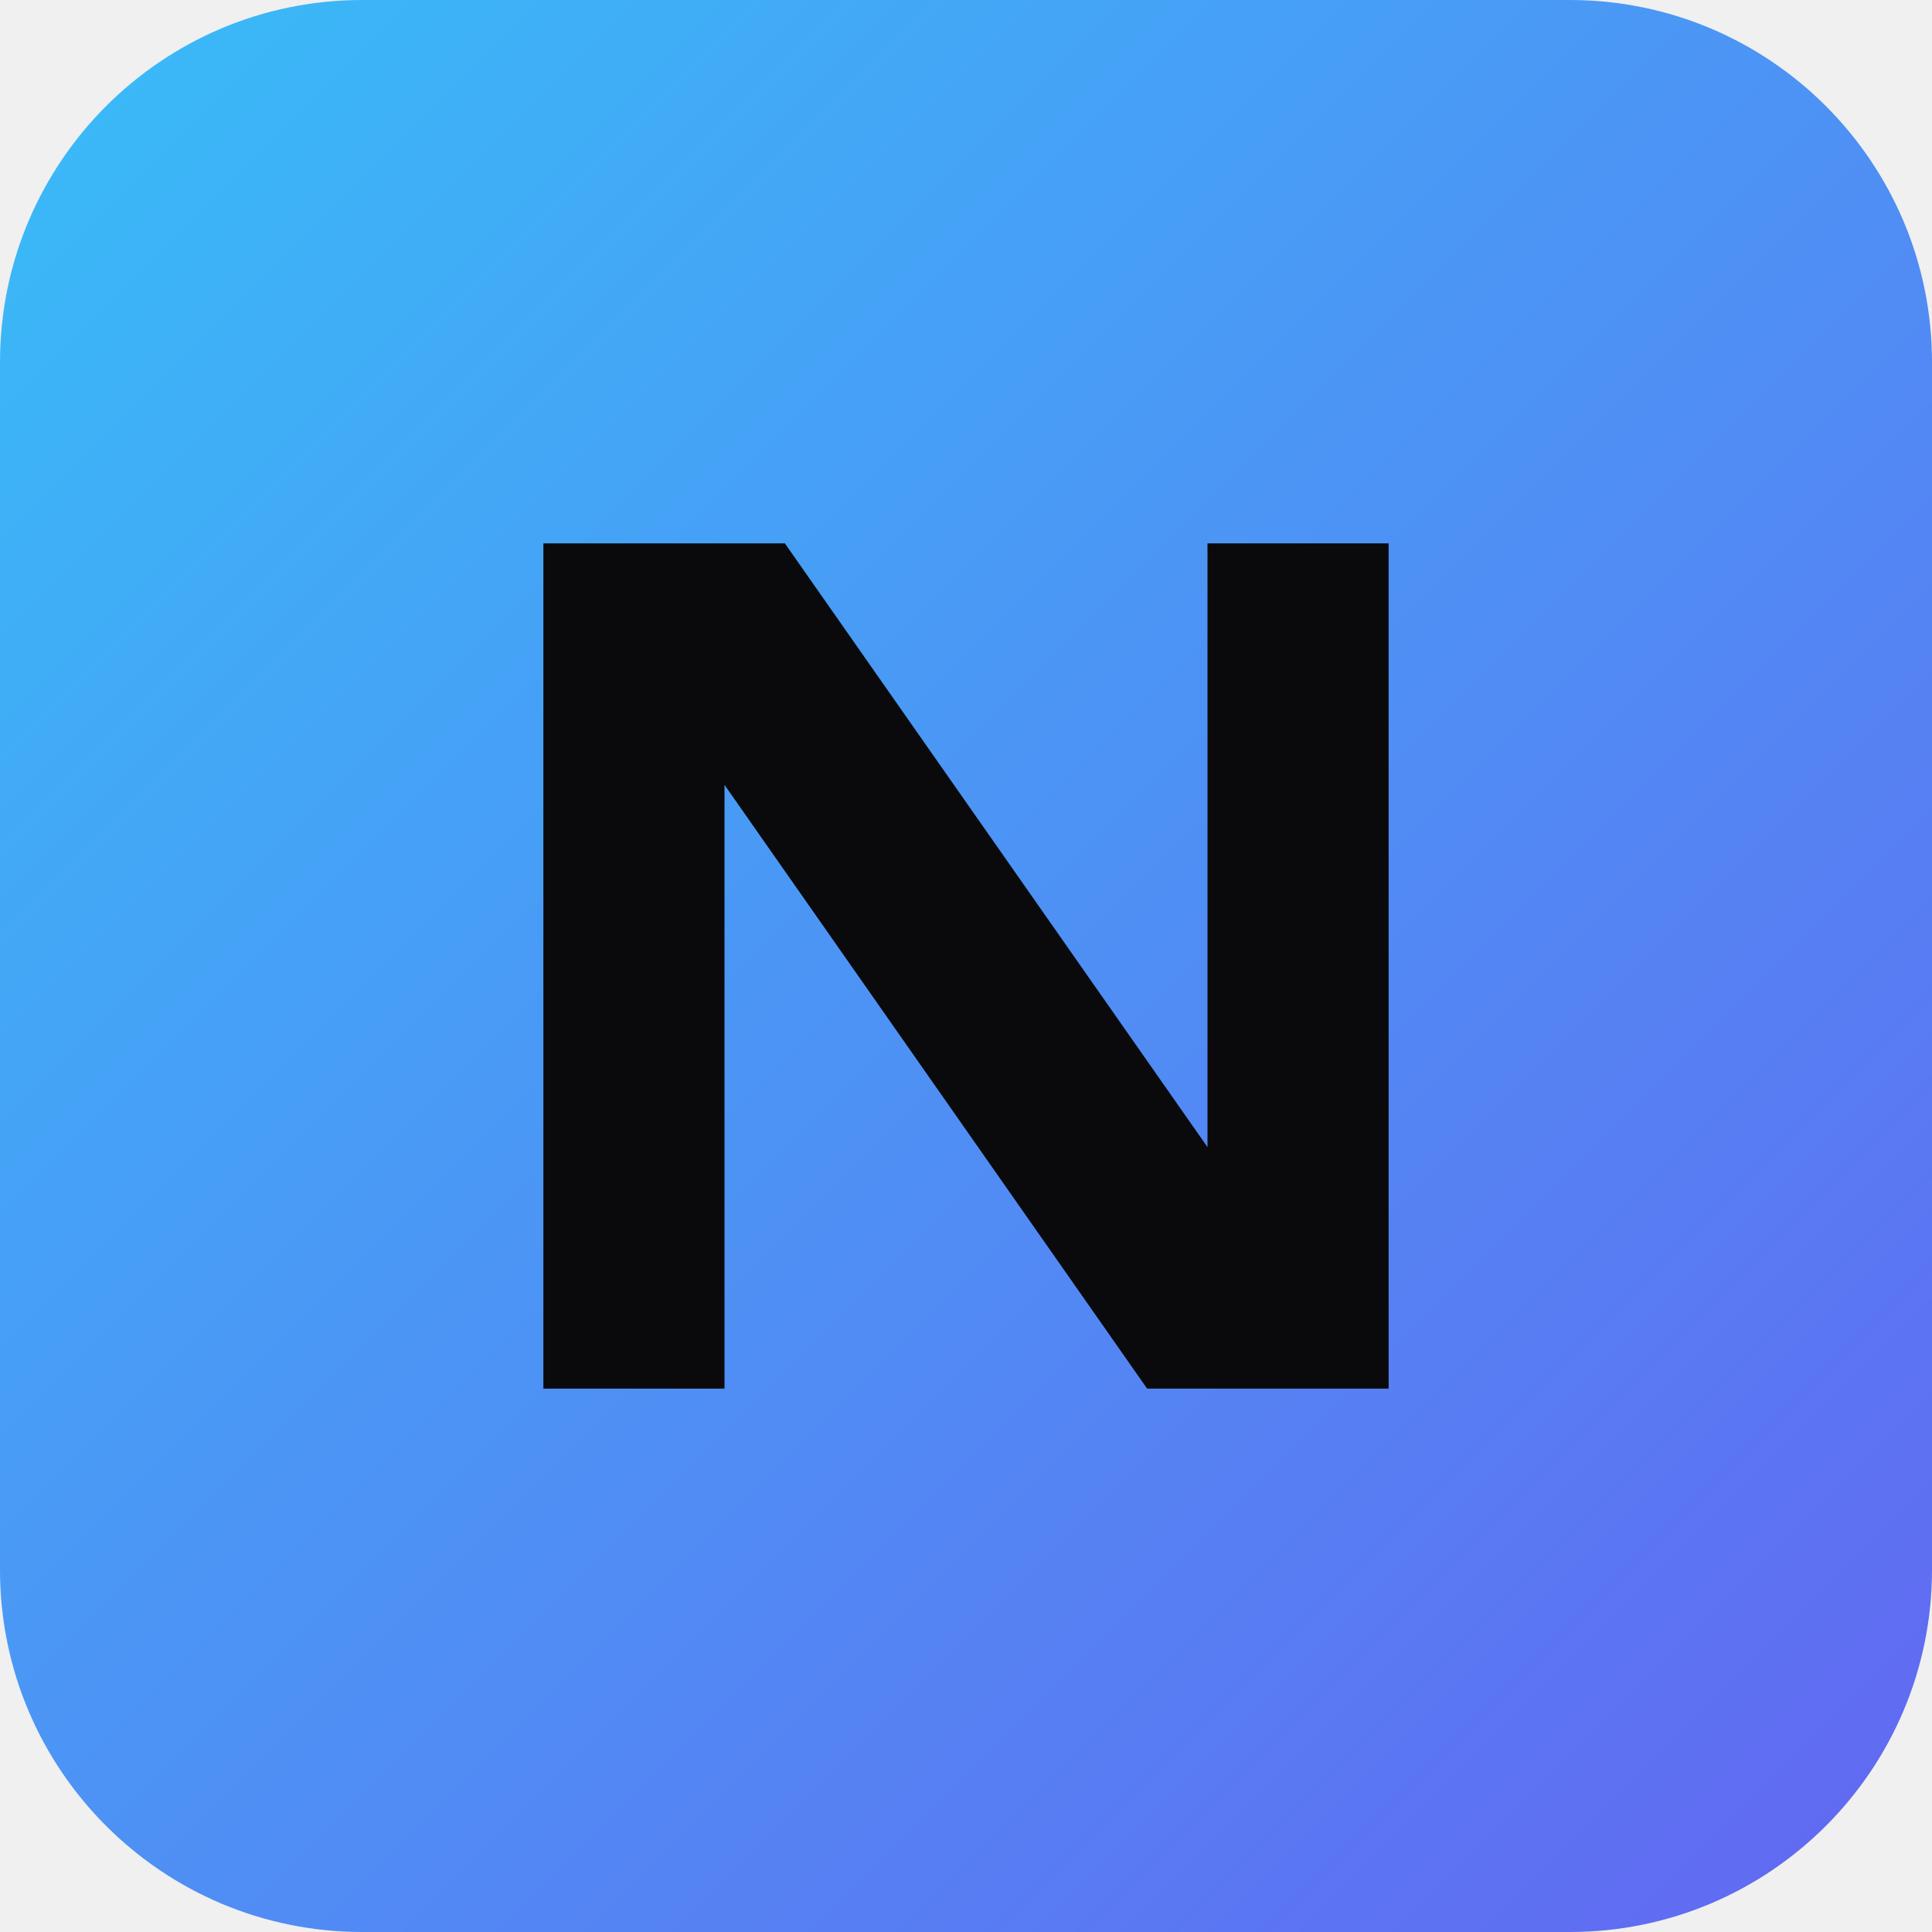
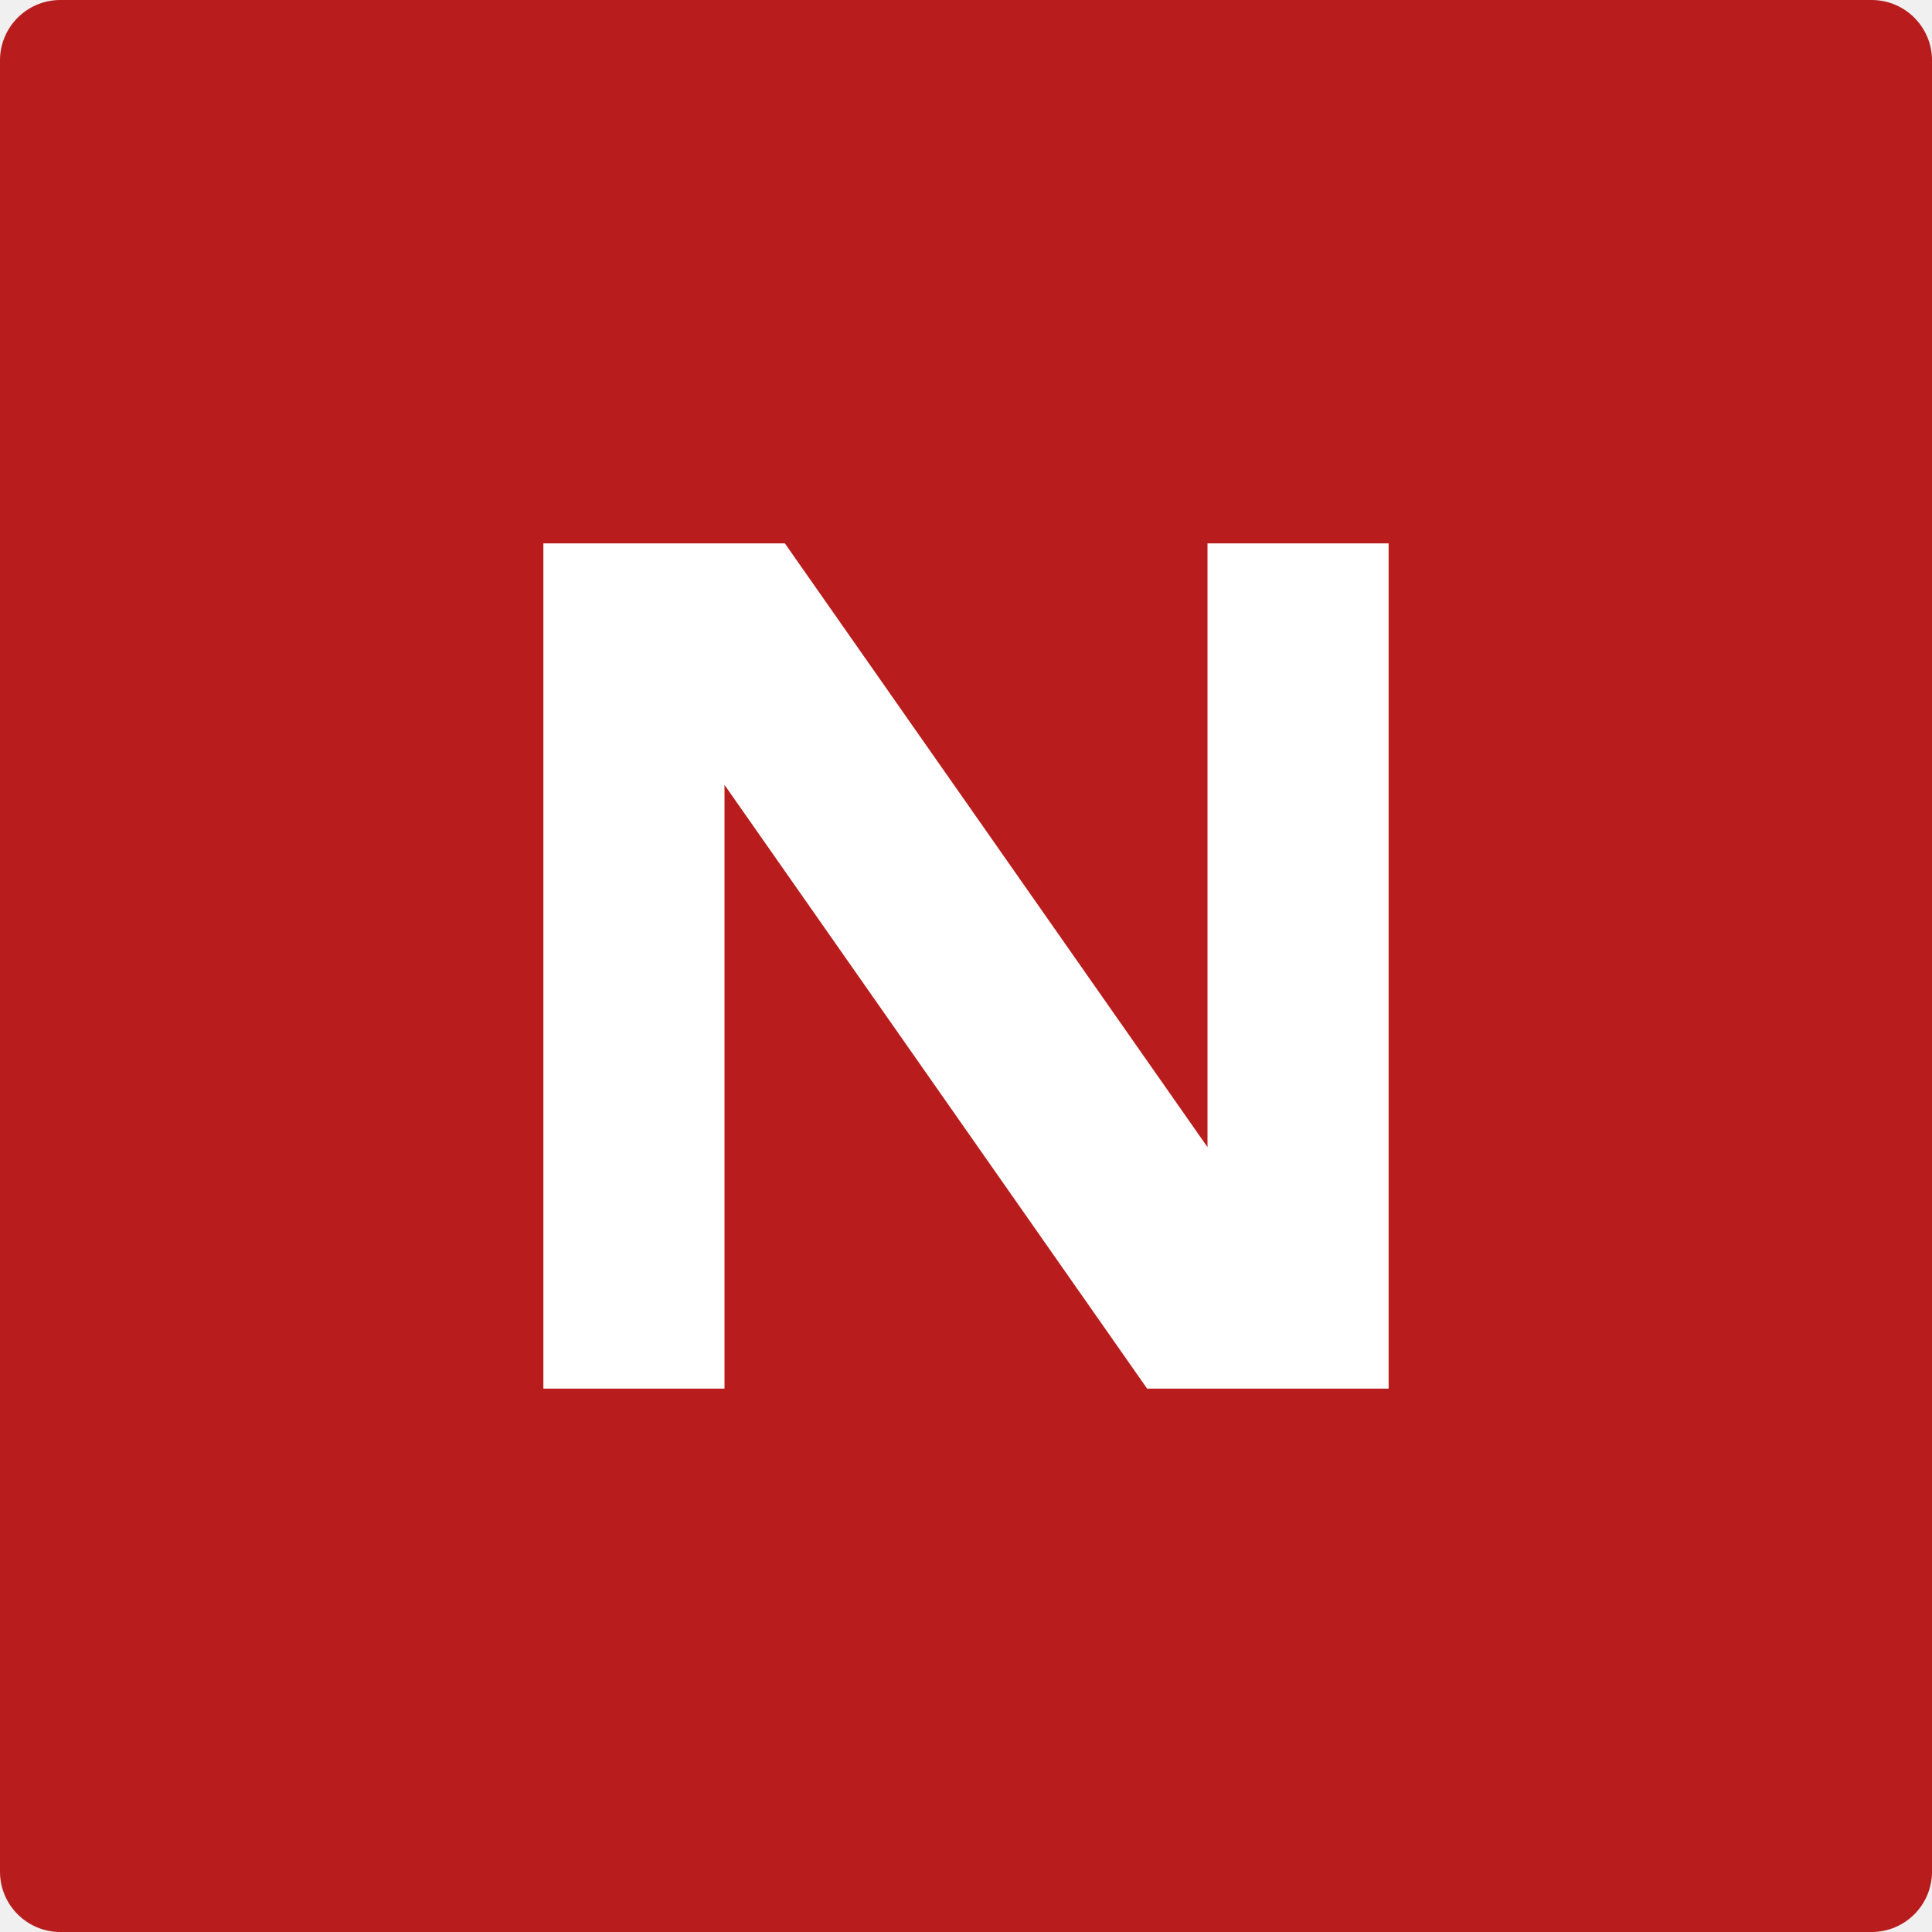
<svg xmlns="http://www.w3.org/2000/svg" viewBox="0 0 64 64">
-   <defs>
-     <linearGradient id="g" x1="0" y1="0" x2="1" y2="1">
-       <stop offset="0%" stop-color="#38bdf8" />
-       <stop offset="100%" stop-color="#6366f1" />
-     </linearGradient>
-   </defs>
-   <rect width="64" height="64" rx="12" fill="url(#g)" />
-   <path d="M18 46 V18 H26 L40 38 V18 H46 V46 H38 L24 26 V46 Z" fill="#0a0a0c" />
+   <rect width="64" height="64" rx="2" fill="#B91C1C" />
+   <path d="M18 46 V18 H26 L40 38 V18 H46 V46 H38 L24 26 V46 Z" fill="#FFFFFF" />
</svg>
